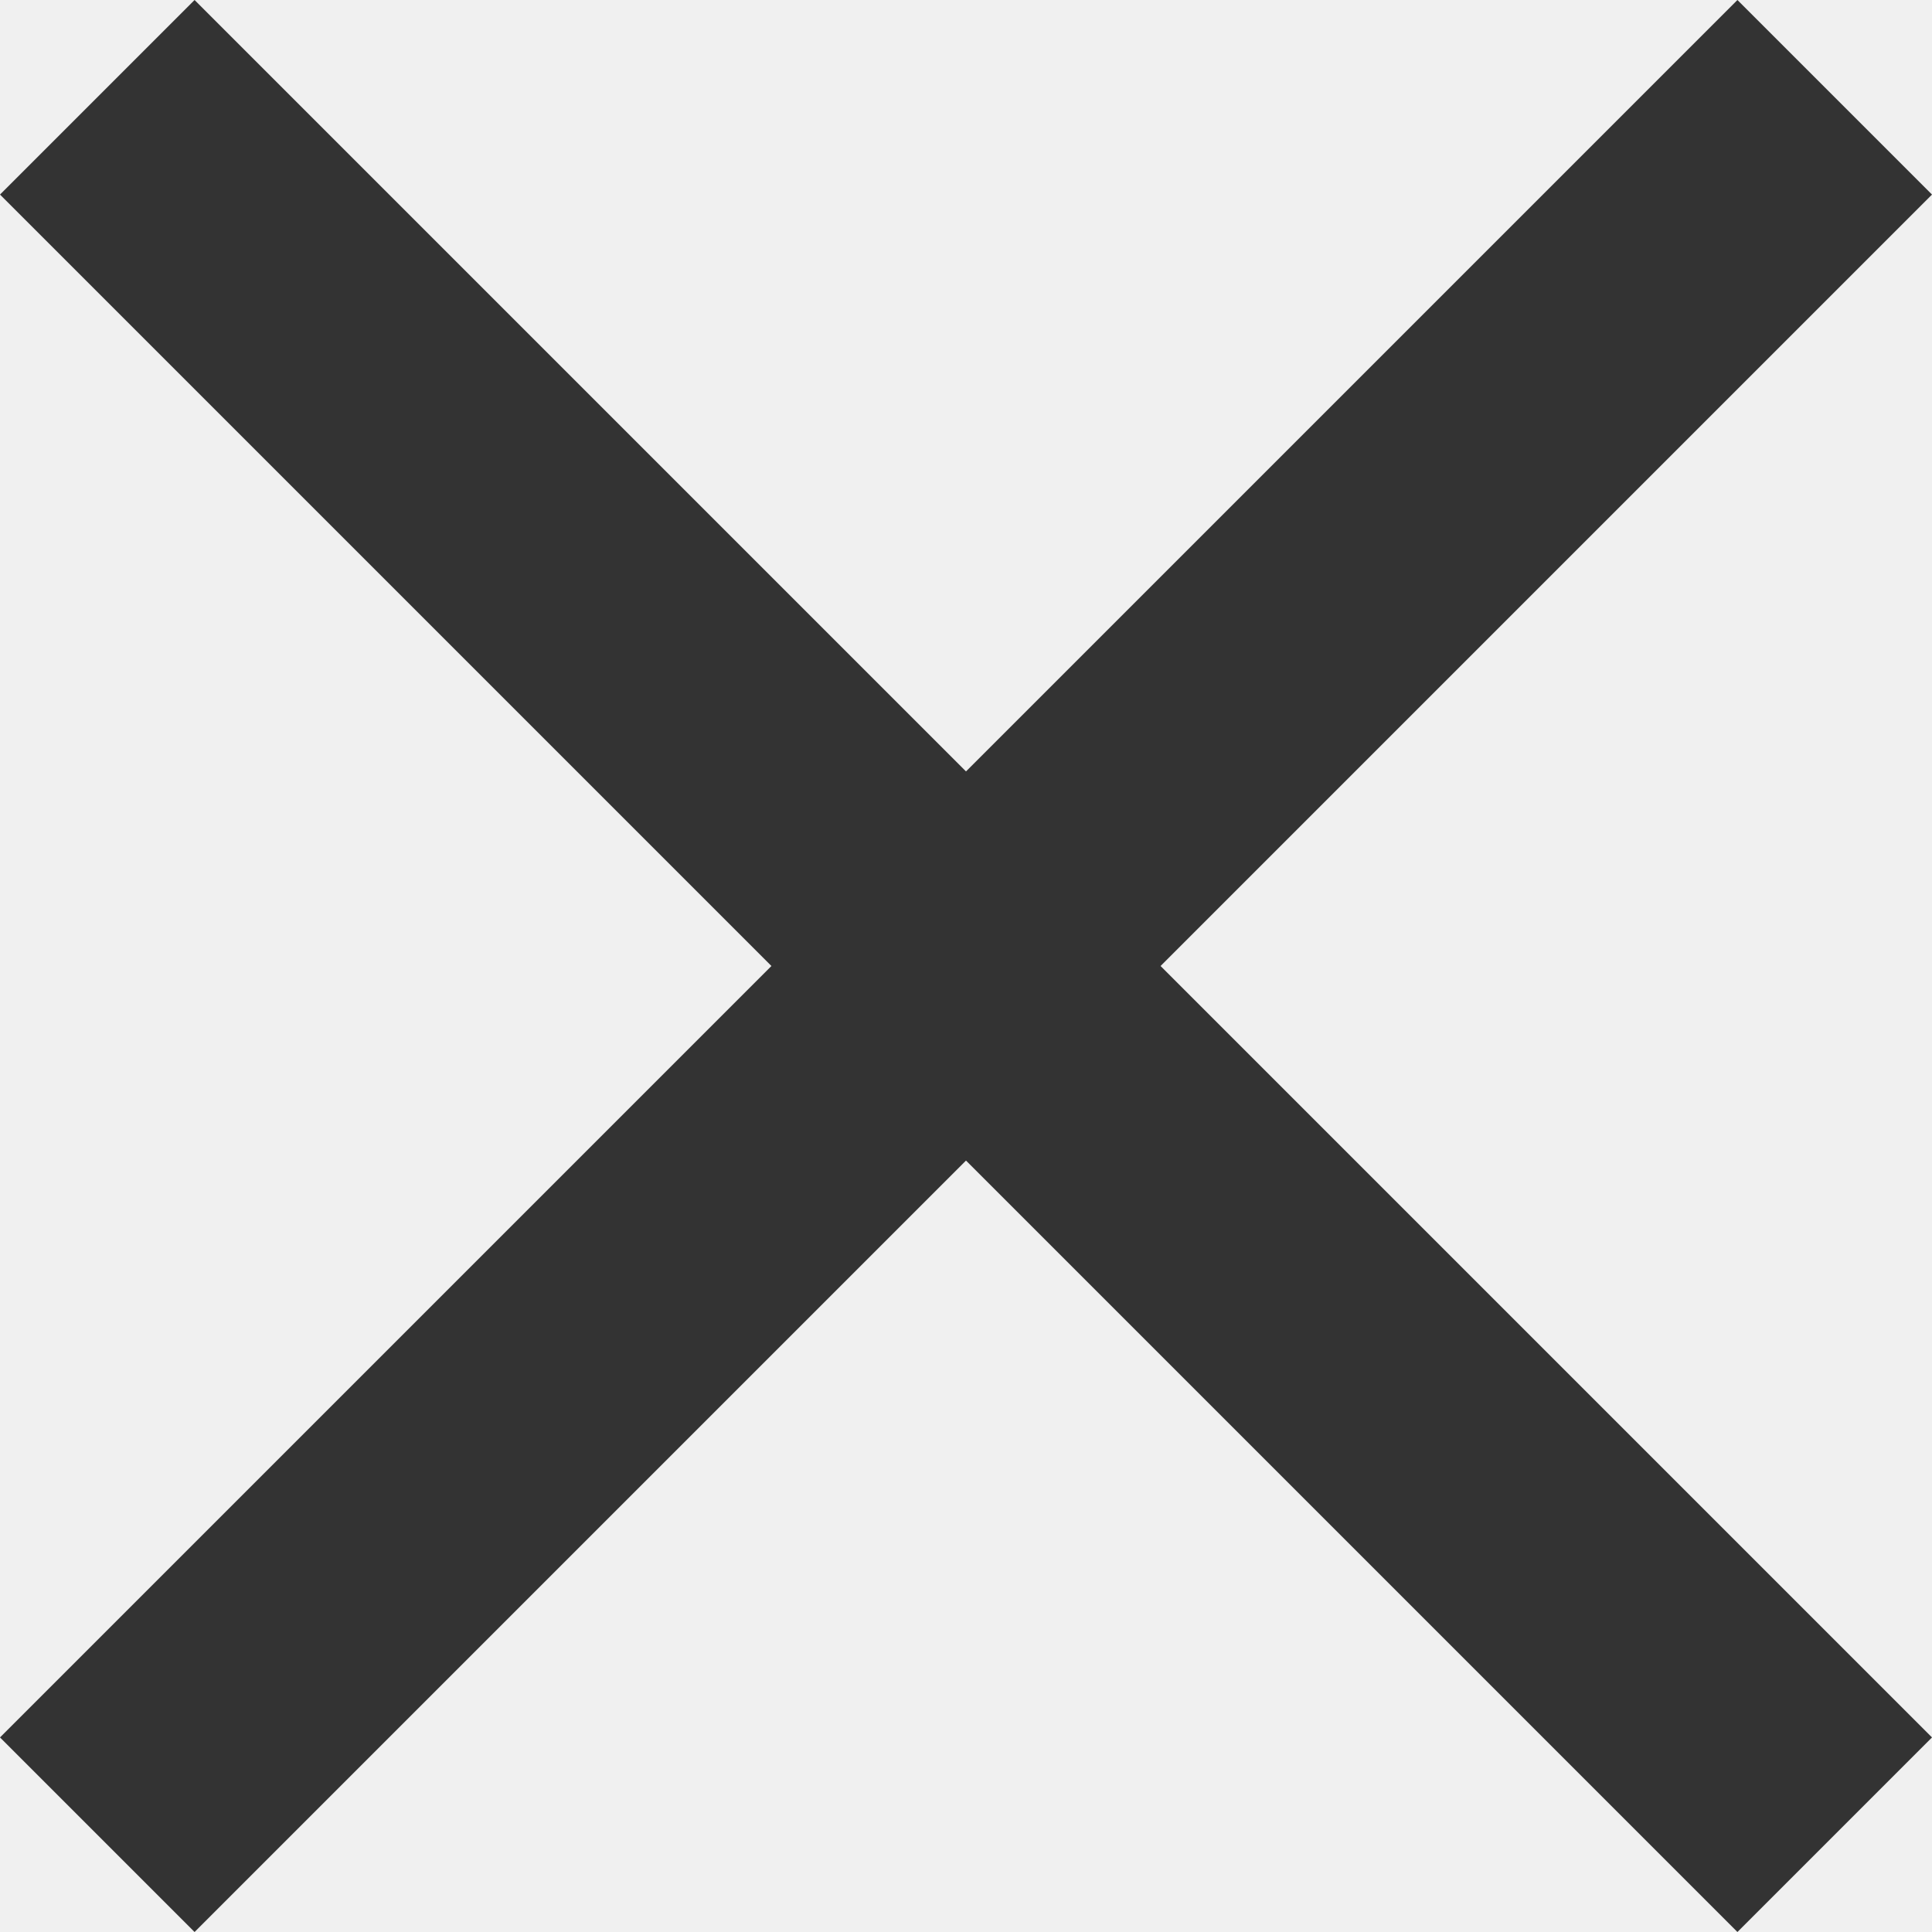
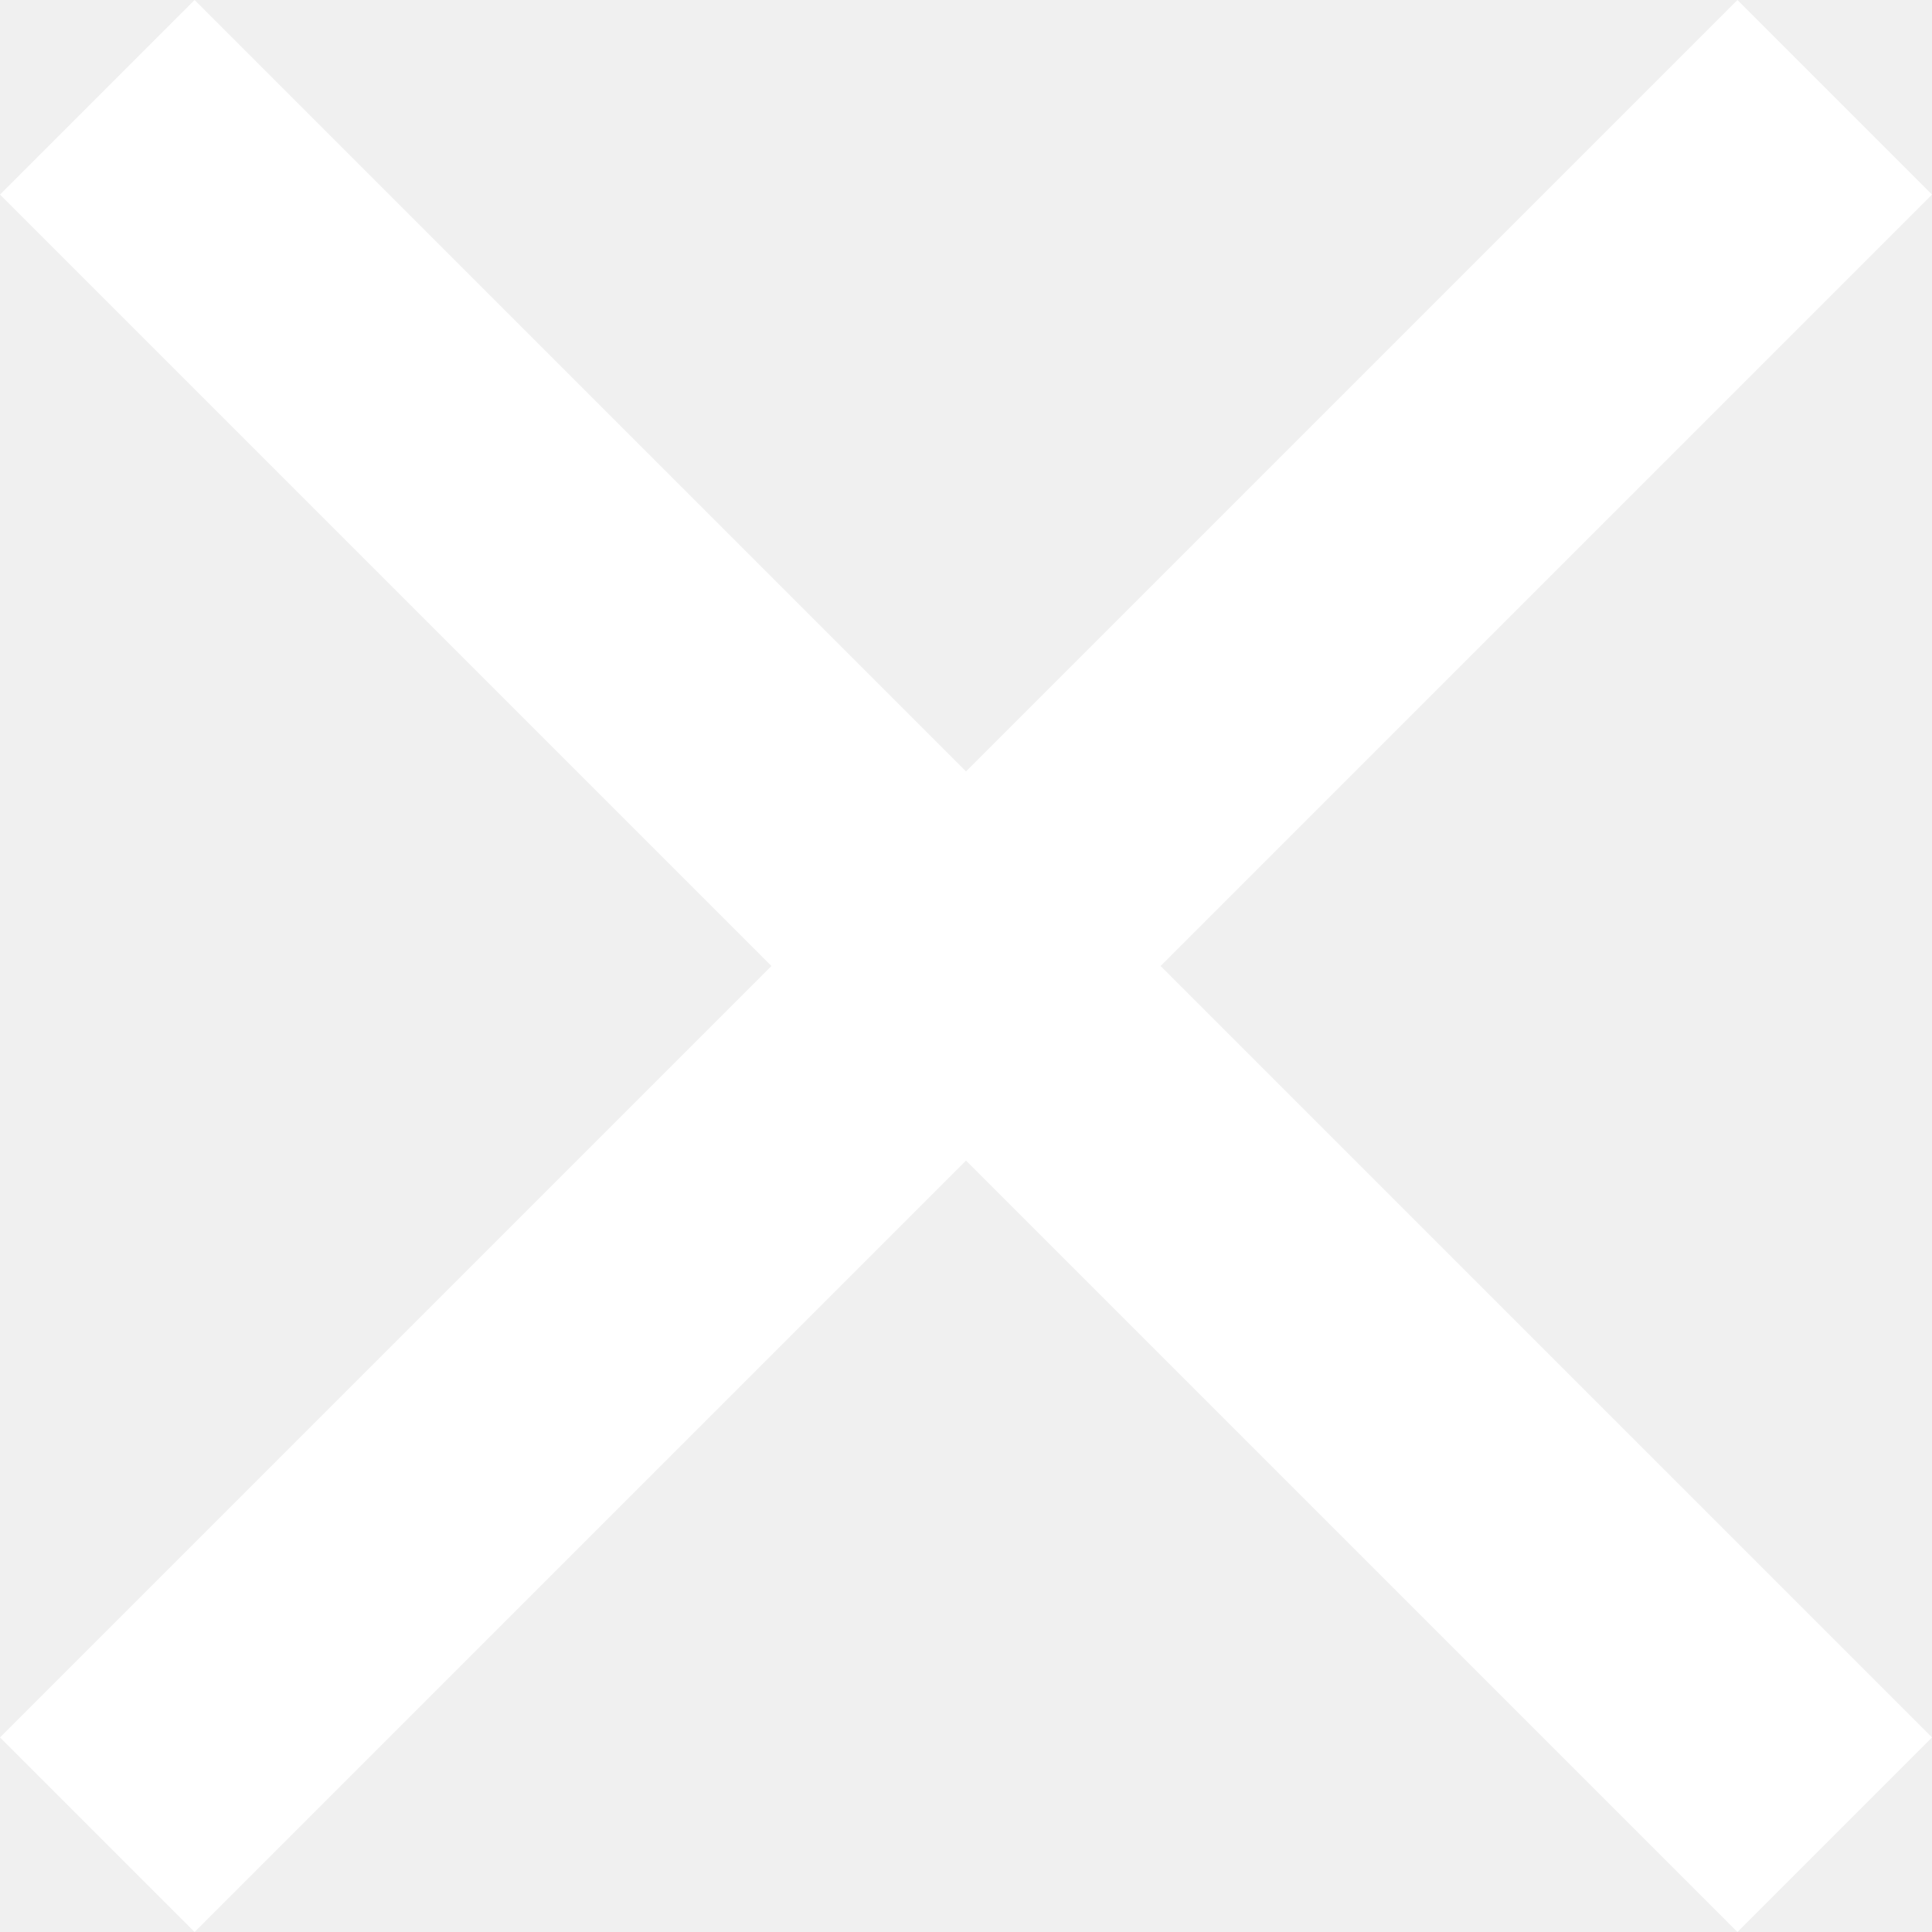
<svg xmlns="http://www.w3.org/2000/svg" width="21" height="21" viewBox="0 0 21 21">
-   <path id="Icon_material-close" data-name="Icon material-close" d="M28.5,9.615,26.385,7.5,18,15.885,9.615,7.5,7.5,9.615,15.885,18,7.5,26.385,9.615,28.5,18,20.115,26.385,28.5,28.5,26.385,20.115,18Z" transform="translate(-7.5 -7.5)" fill="#333" />
+   <path id="Icon_material-close" data-name="Icon material-close" d="M28.5,9.615,26.385,7.5,18,15.885,9.615,7.5,7.5,9.615,15.885,18,7.5,26.385,9.615,28.5,18,20.115,26.385,28.5,28.5,26.385,20.115,18Z" transform="translate(-7.5 -7.5)" fill="#fff" />
</svg>
